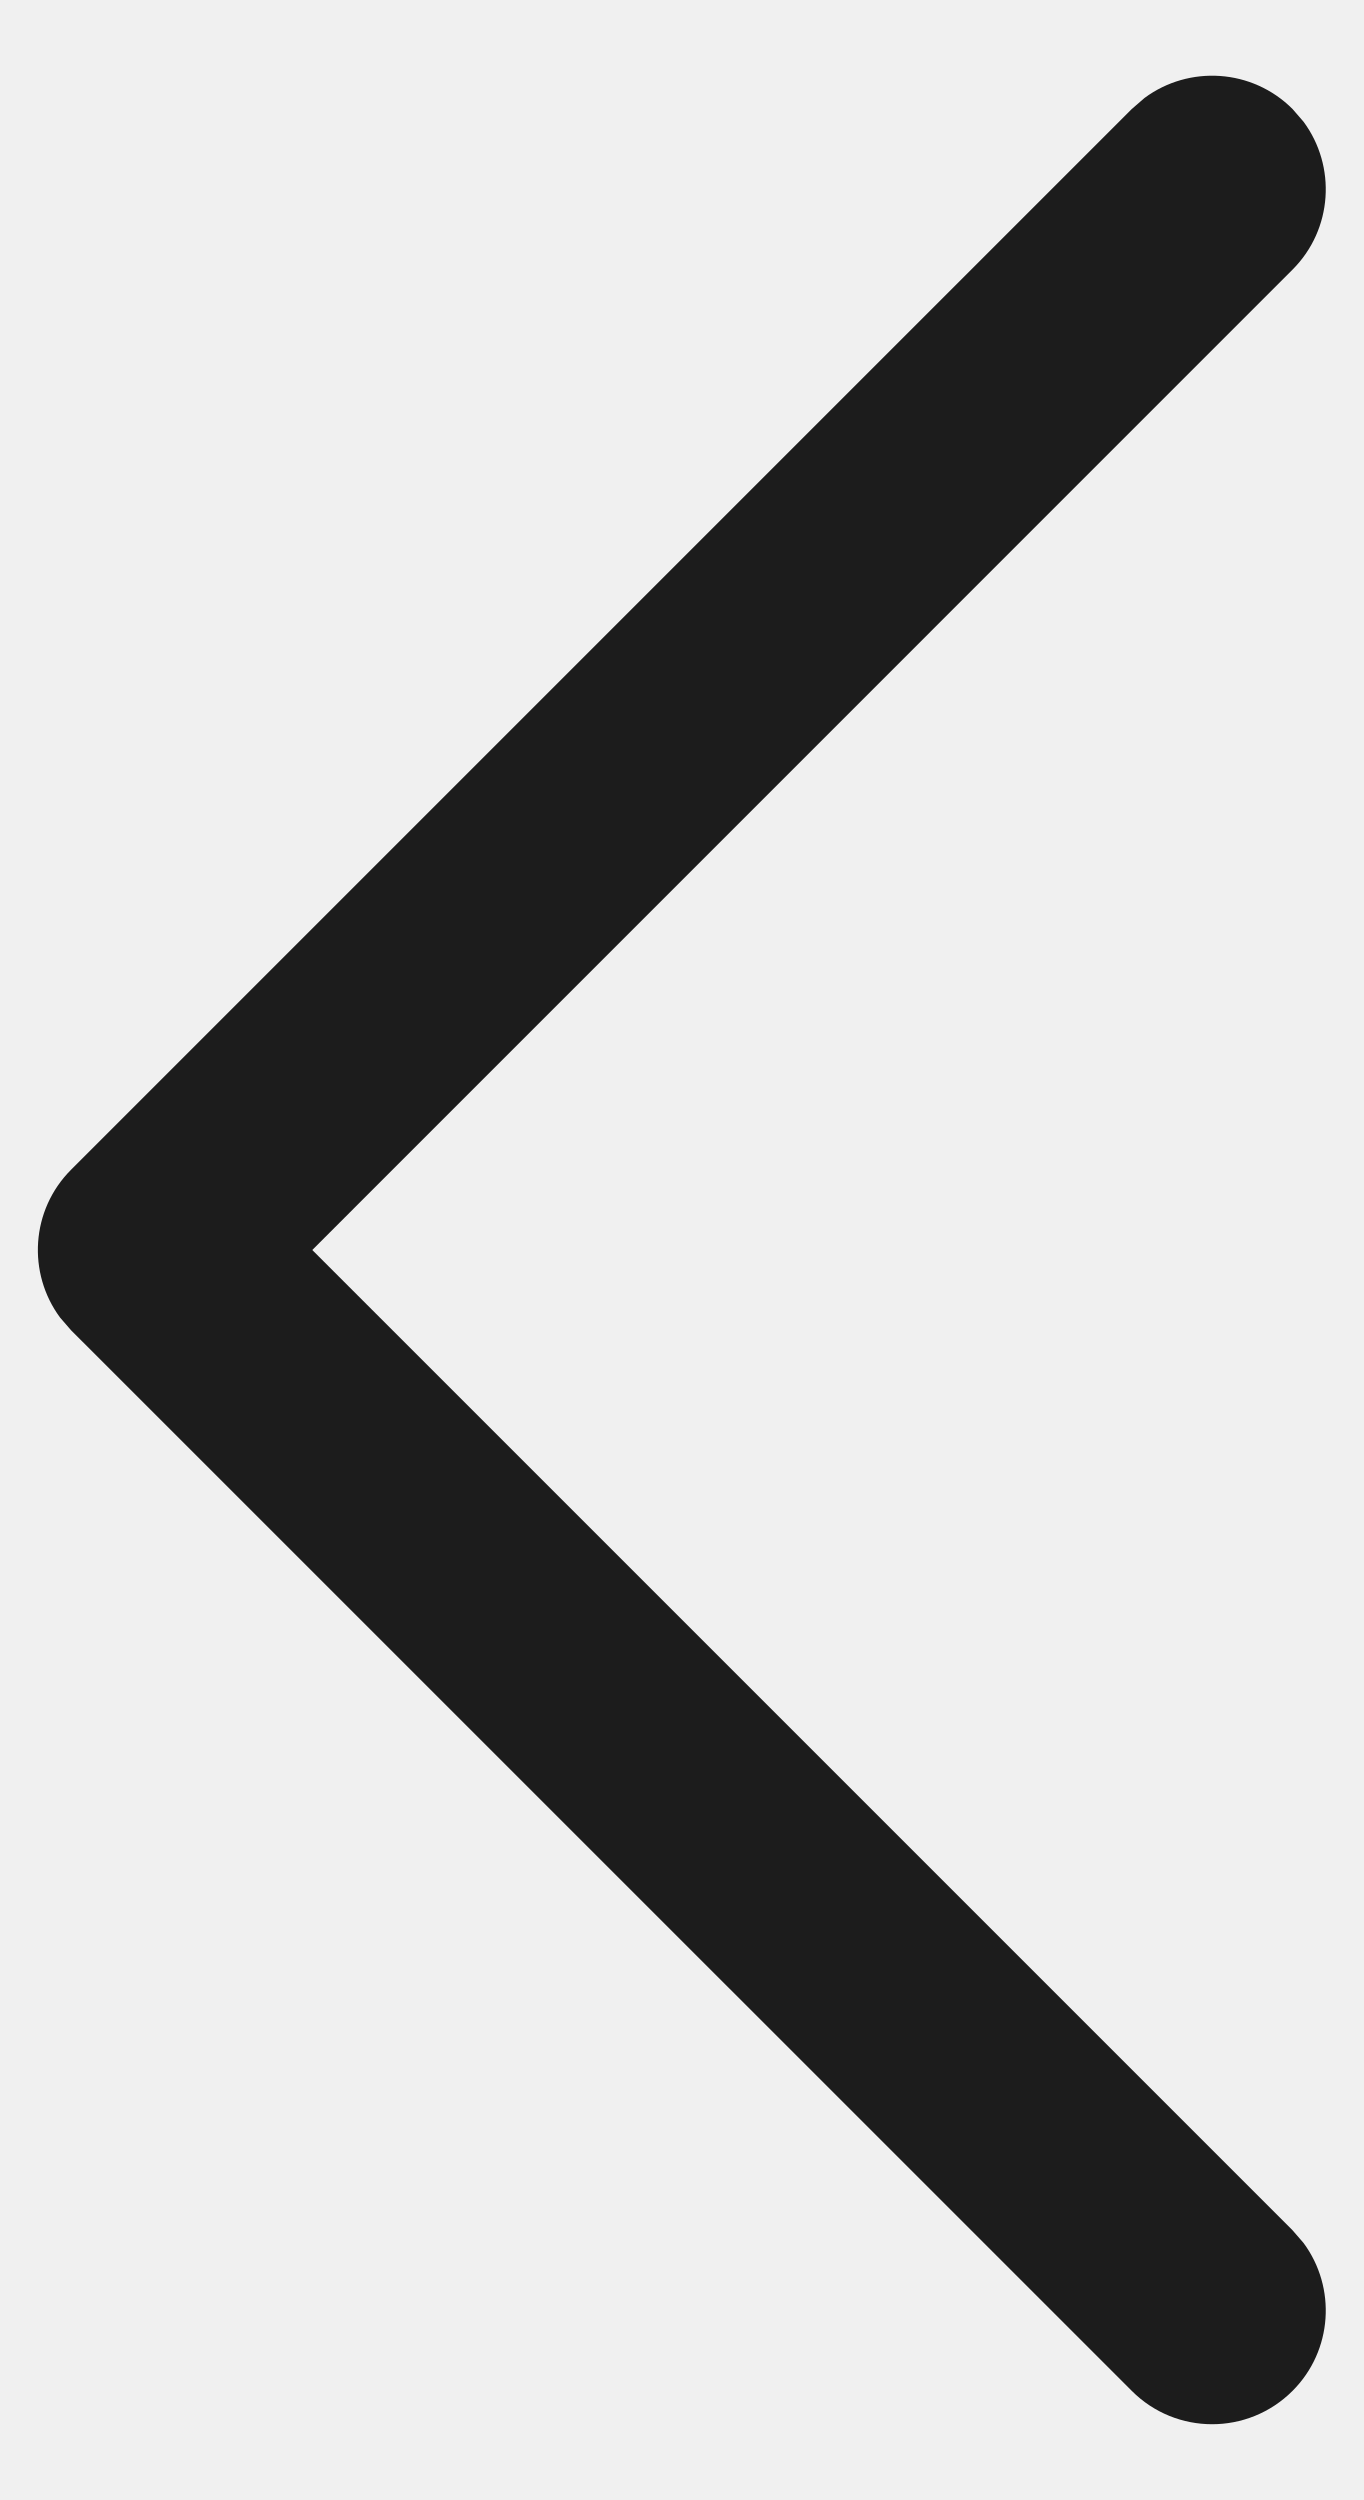
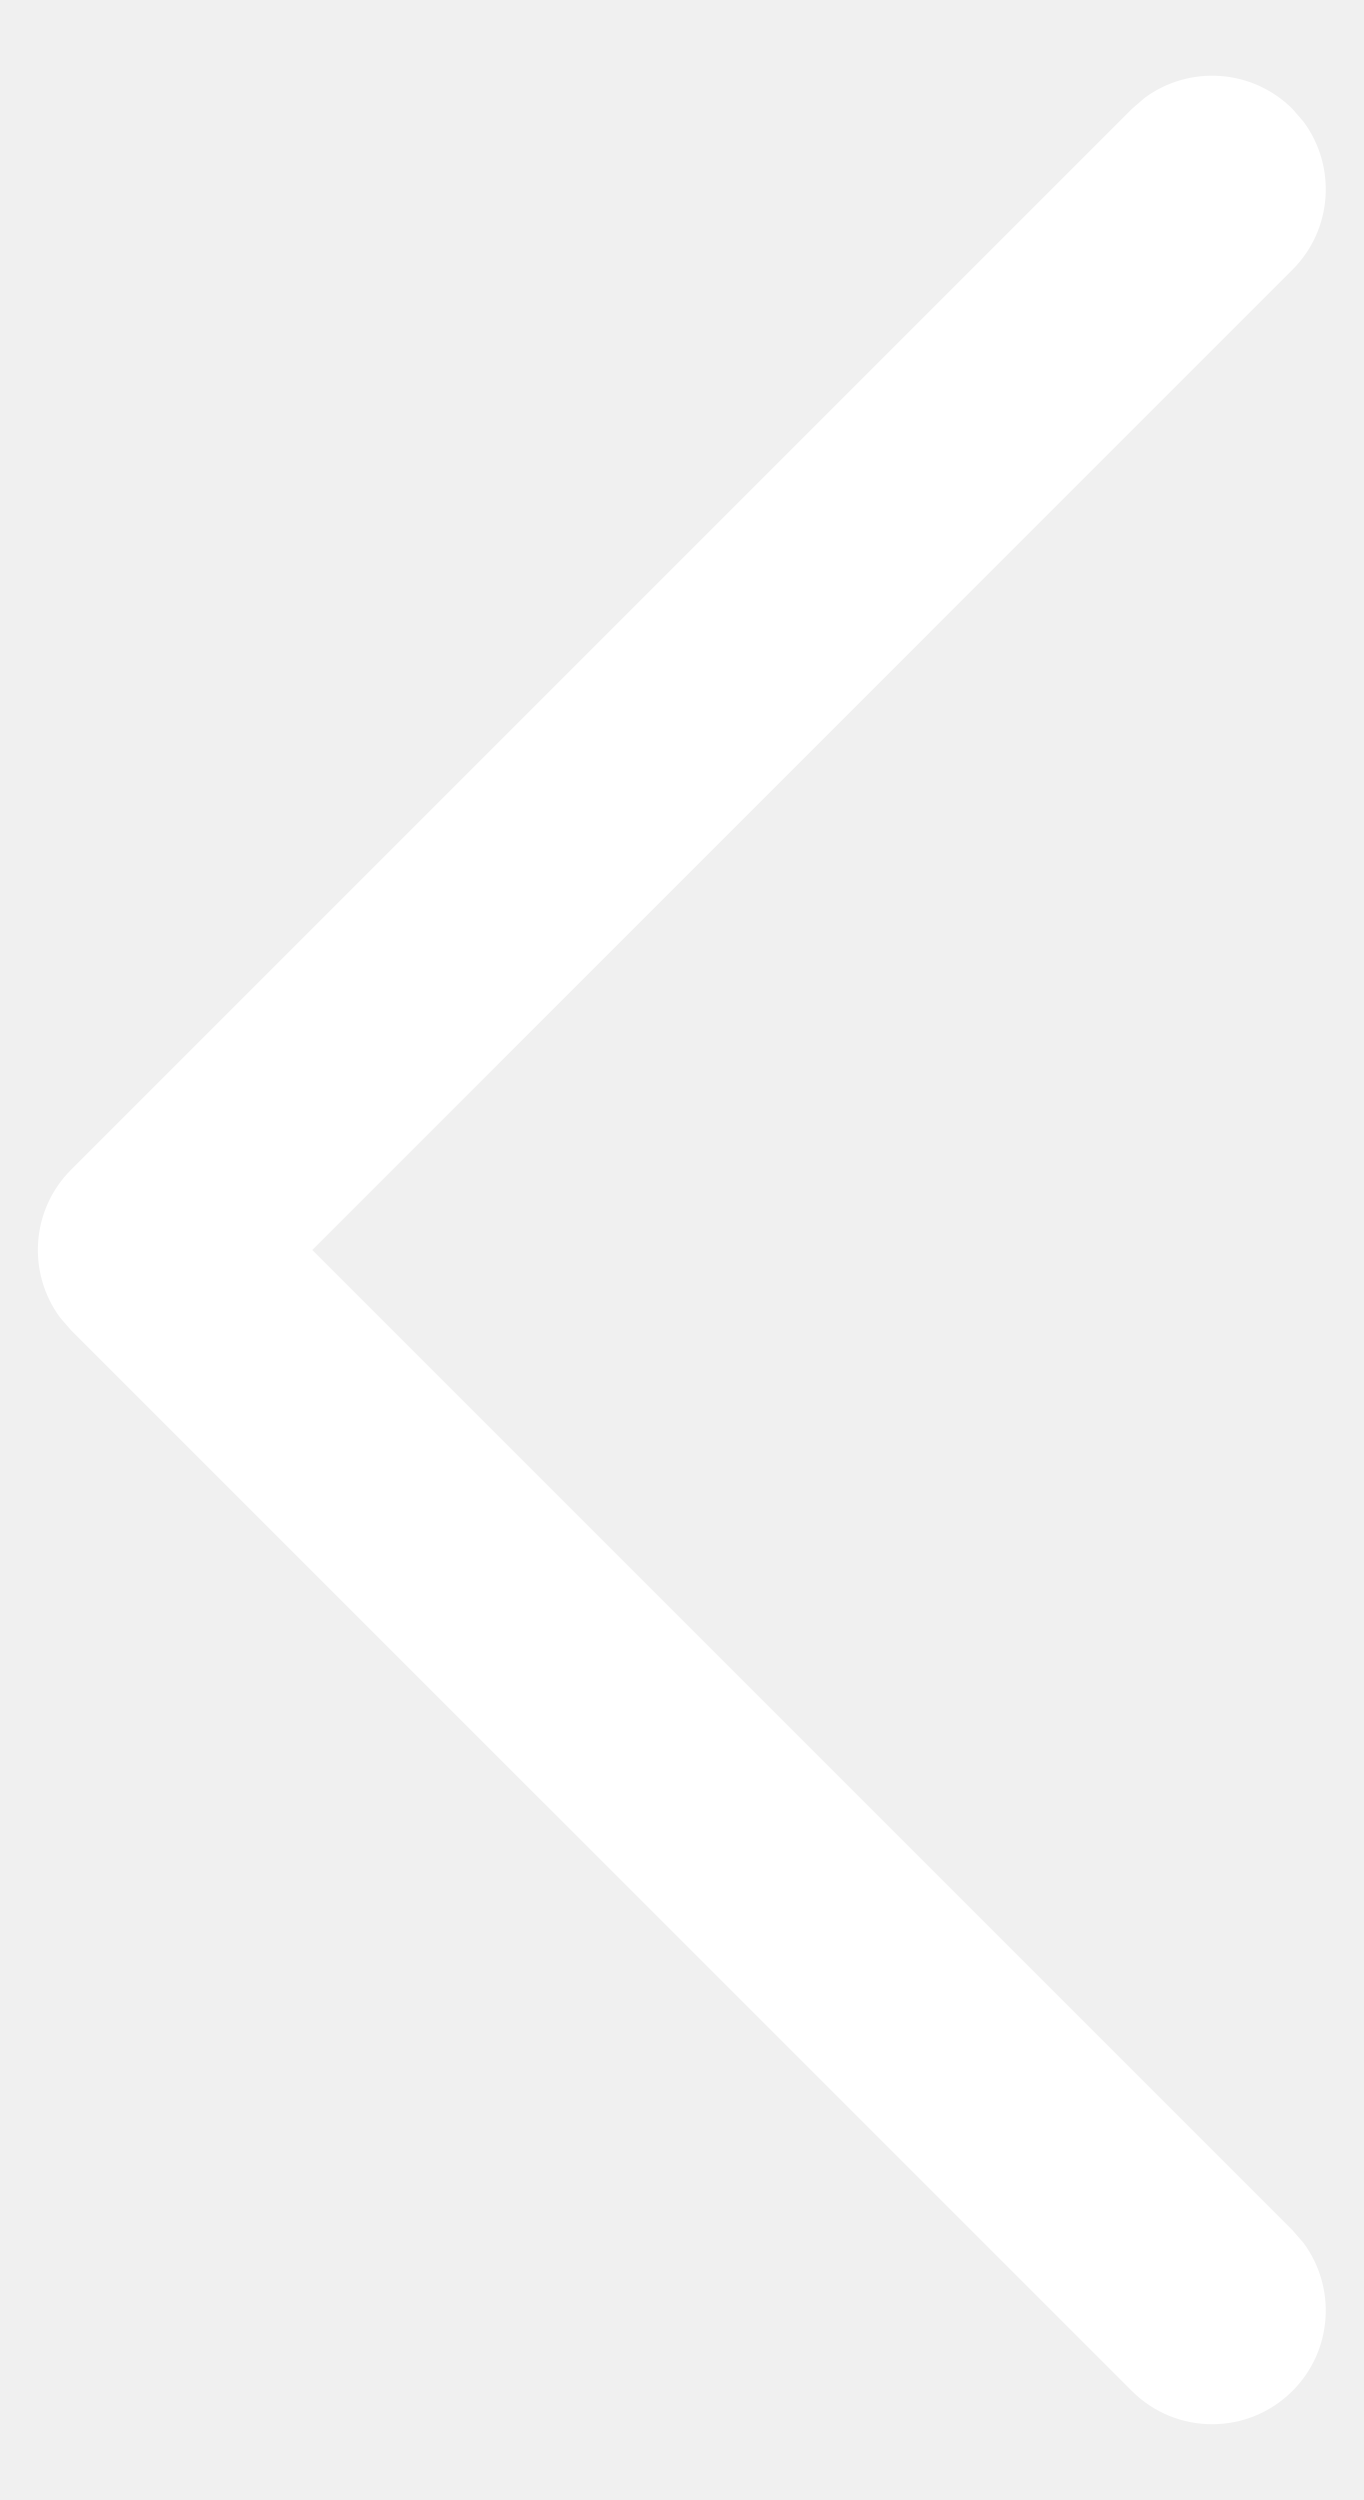
<svg xmlns="http://www.w3.org/2000/svg" width="12" height="22" viewBox="0 0 12 22" fill="none">
-   <path d="M11.374 21.04C11.729 20.685 11.761 20.13 11.471 19.738L11.374 19.626L2.748 11L11.374 2.373C11.729 2.018 11.761 1.463 11.471 1.071L11.374 0.959C11.019 0.604 10.463 0.572 10.072 0.862L9.96 0.959L0.626 10.293C0.271 10.648 0.239 11.203 0.529 11.595L0.626 11.707L9.96 21.04C10.35 21.431 10.983 21.431 11.374 21.04Z" fill="#1C1C1C" />
+   <path d="M11.374 21.04C11.729 20.685 11.761 20.13 11.471 19.738L11.374 19.626L2.748 11L11.374 2.373C11.729 2.018 11.761 1.463 11.471 1.071L11.374 0.959C11.019 0.604 10.463 0.572 10.072 0.862L9.96 0.959L0.626 10.293C0.271 10.648 0.239 11.203 0.529 11.595L0.626 11.707L9.96 21.04C10.35 21.431 10.983 21.431 11.374 21.04Z" fill="white" />
</svg>
